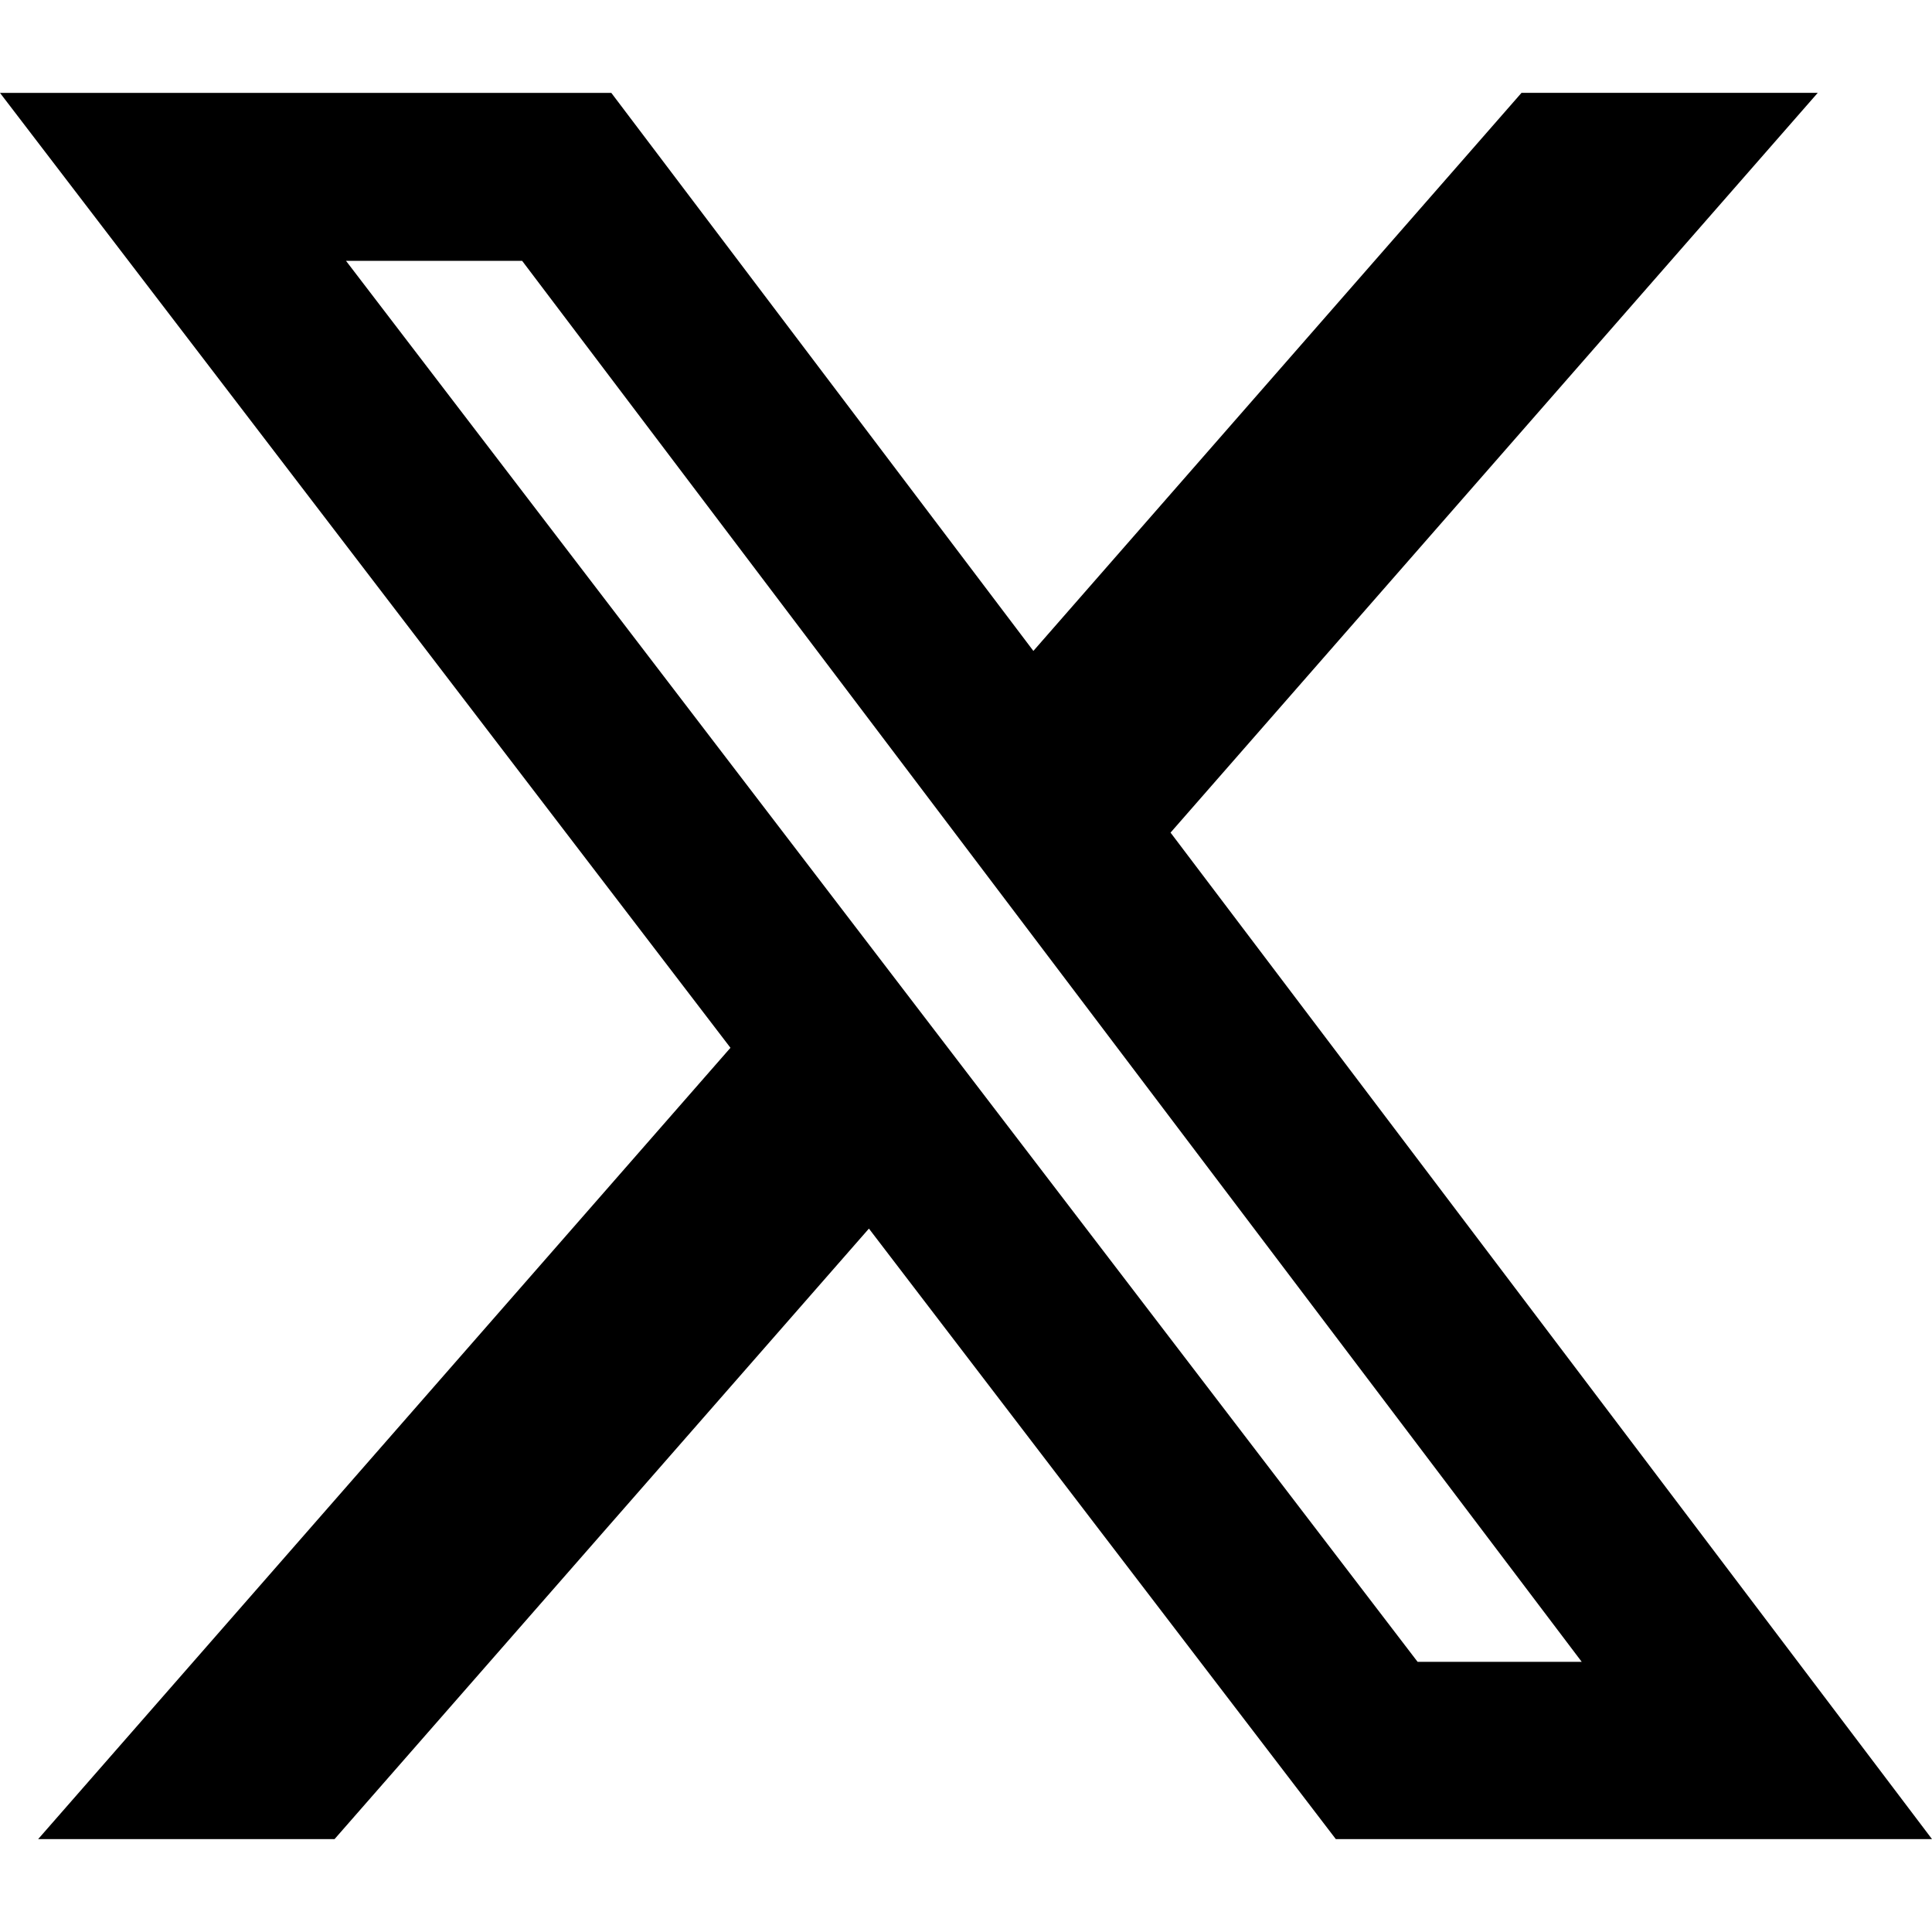
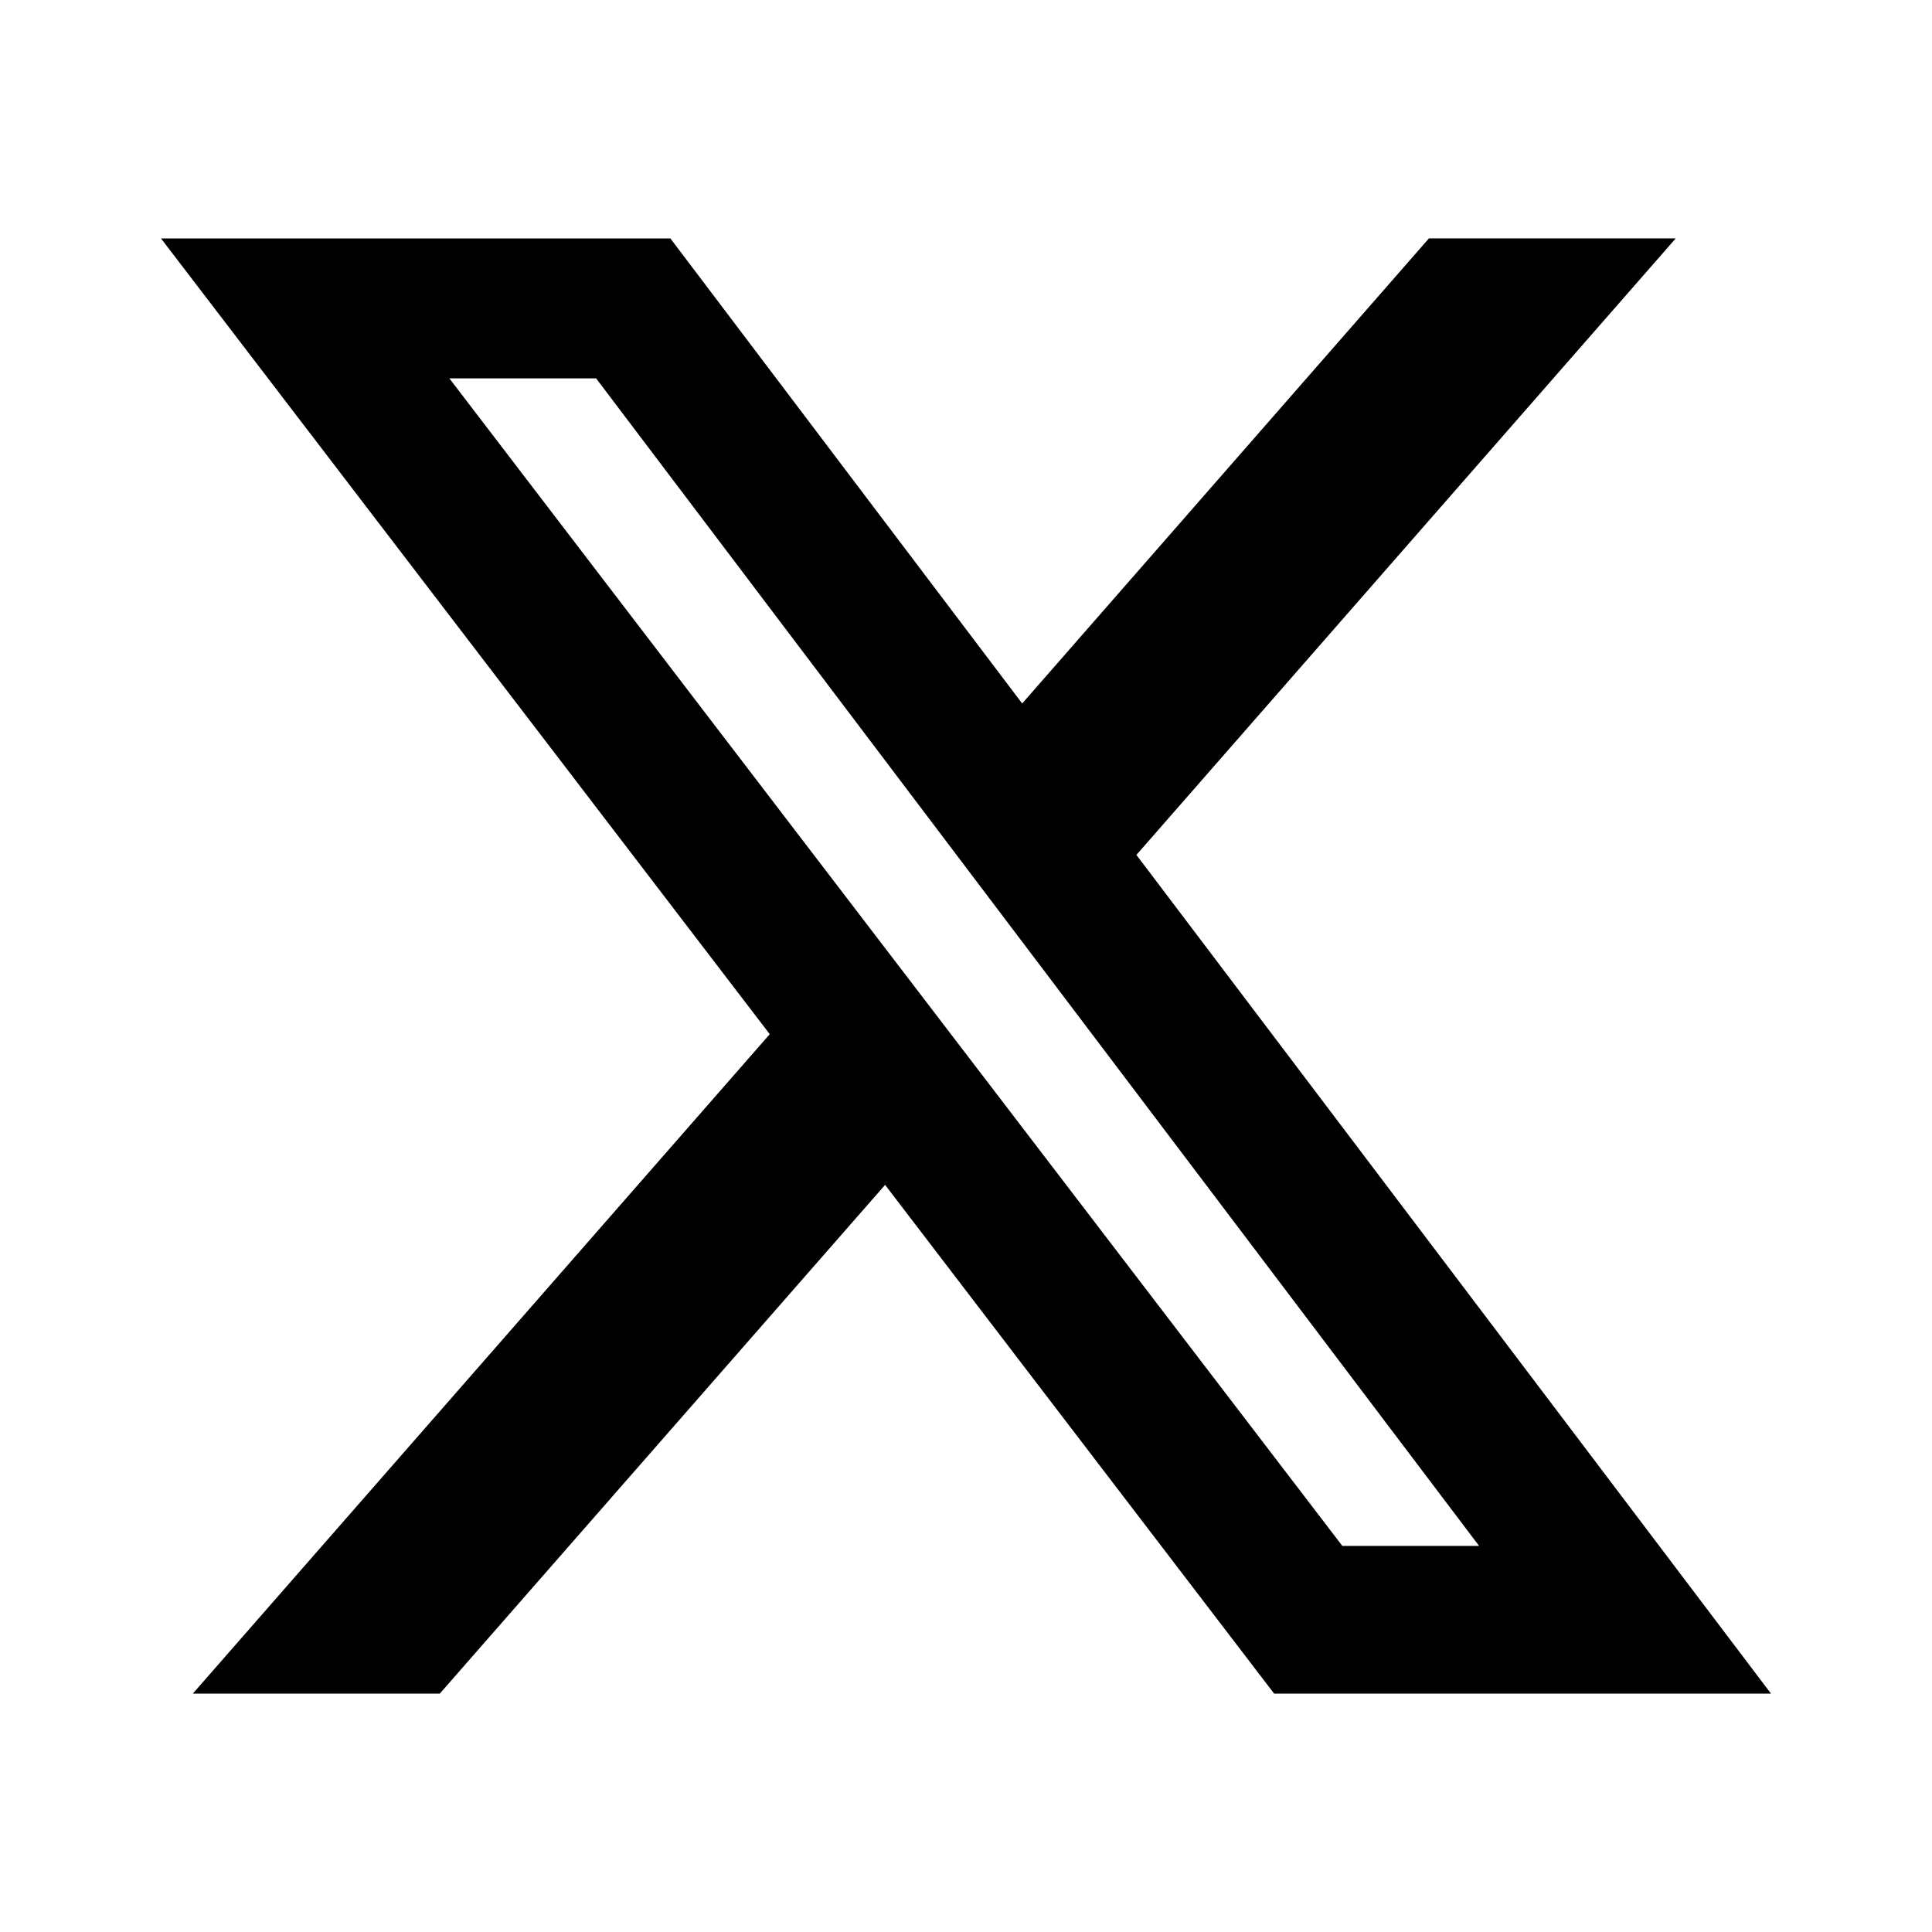
<svg xmlns="http://www.w3.org/2000/svg" version="1.1" width="24" height="24" viewBox="0 0 24 24">
-   <path d="m18.901 1.153h3.68l-8.04 9.19 9.459 12.503h-7.406l-5.8-7.584-6.638 7.584h-3.682l8.6-9.83-9.074-11.862h7.594l5.243 6.932zm-1.291 19.491h2.039l-13.163-17.404h-2.188z" />
+   <path d="M17.751 2.961h3.066l-6.7 7.659 7.883 10.419h-6.172l-4.833-6.32-5.532 6.32h-3.068l7.167-8.192-7.562-9.885h6.328l4.37 5.777z m-1.076 16.243h1.699l-10.969-14.504h-1.823z" />
</svg>
